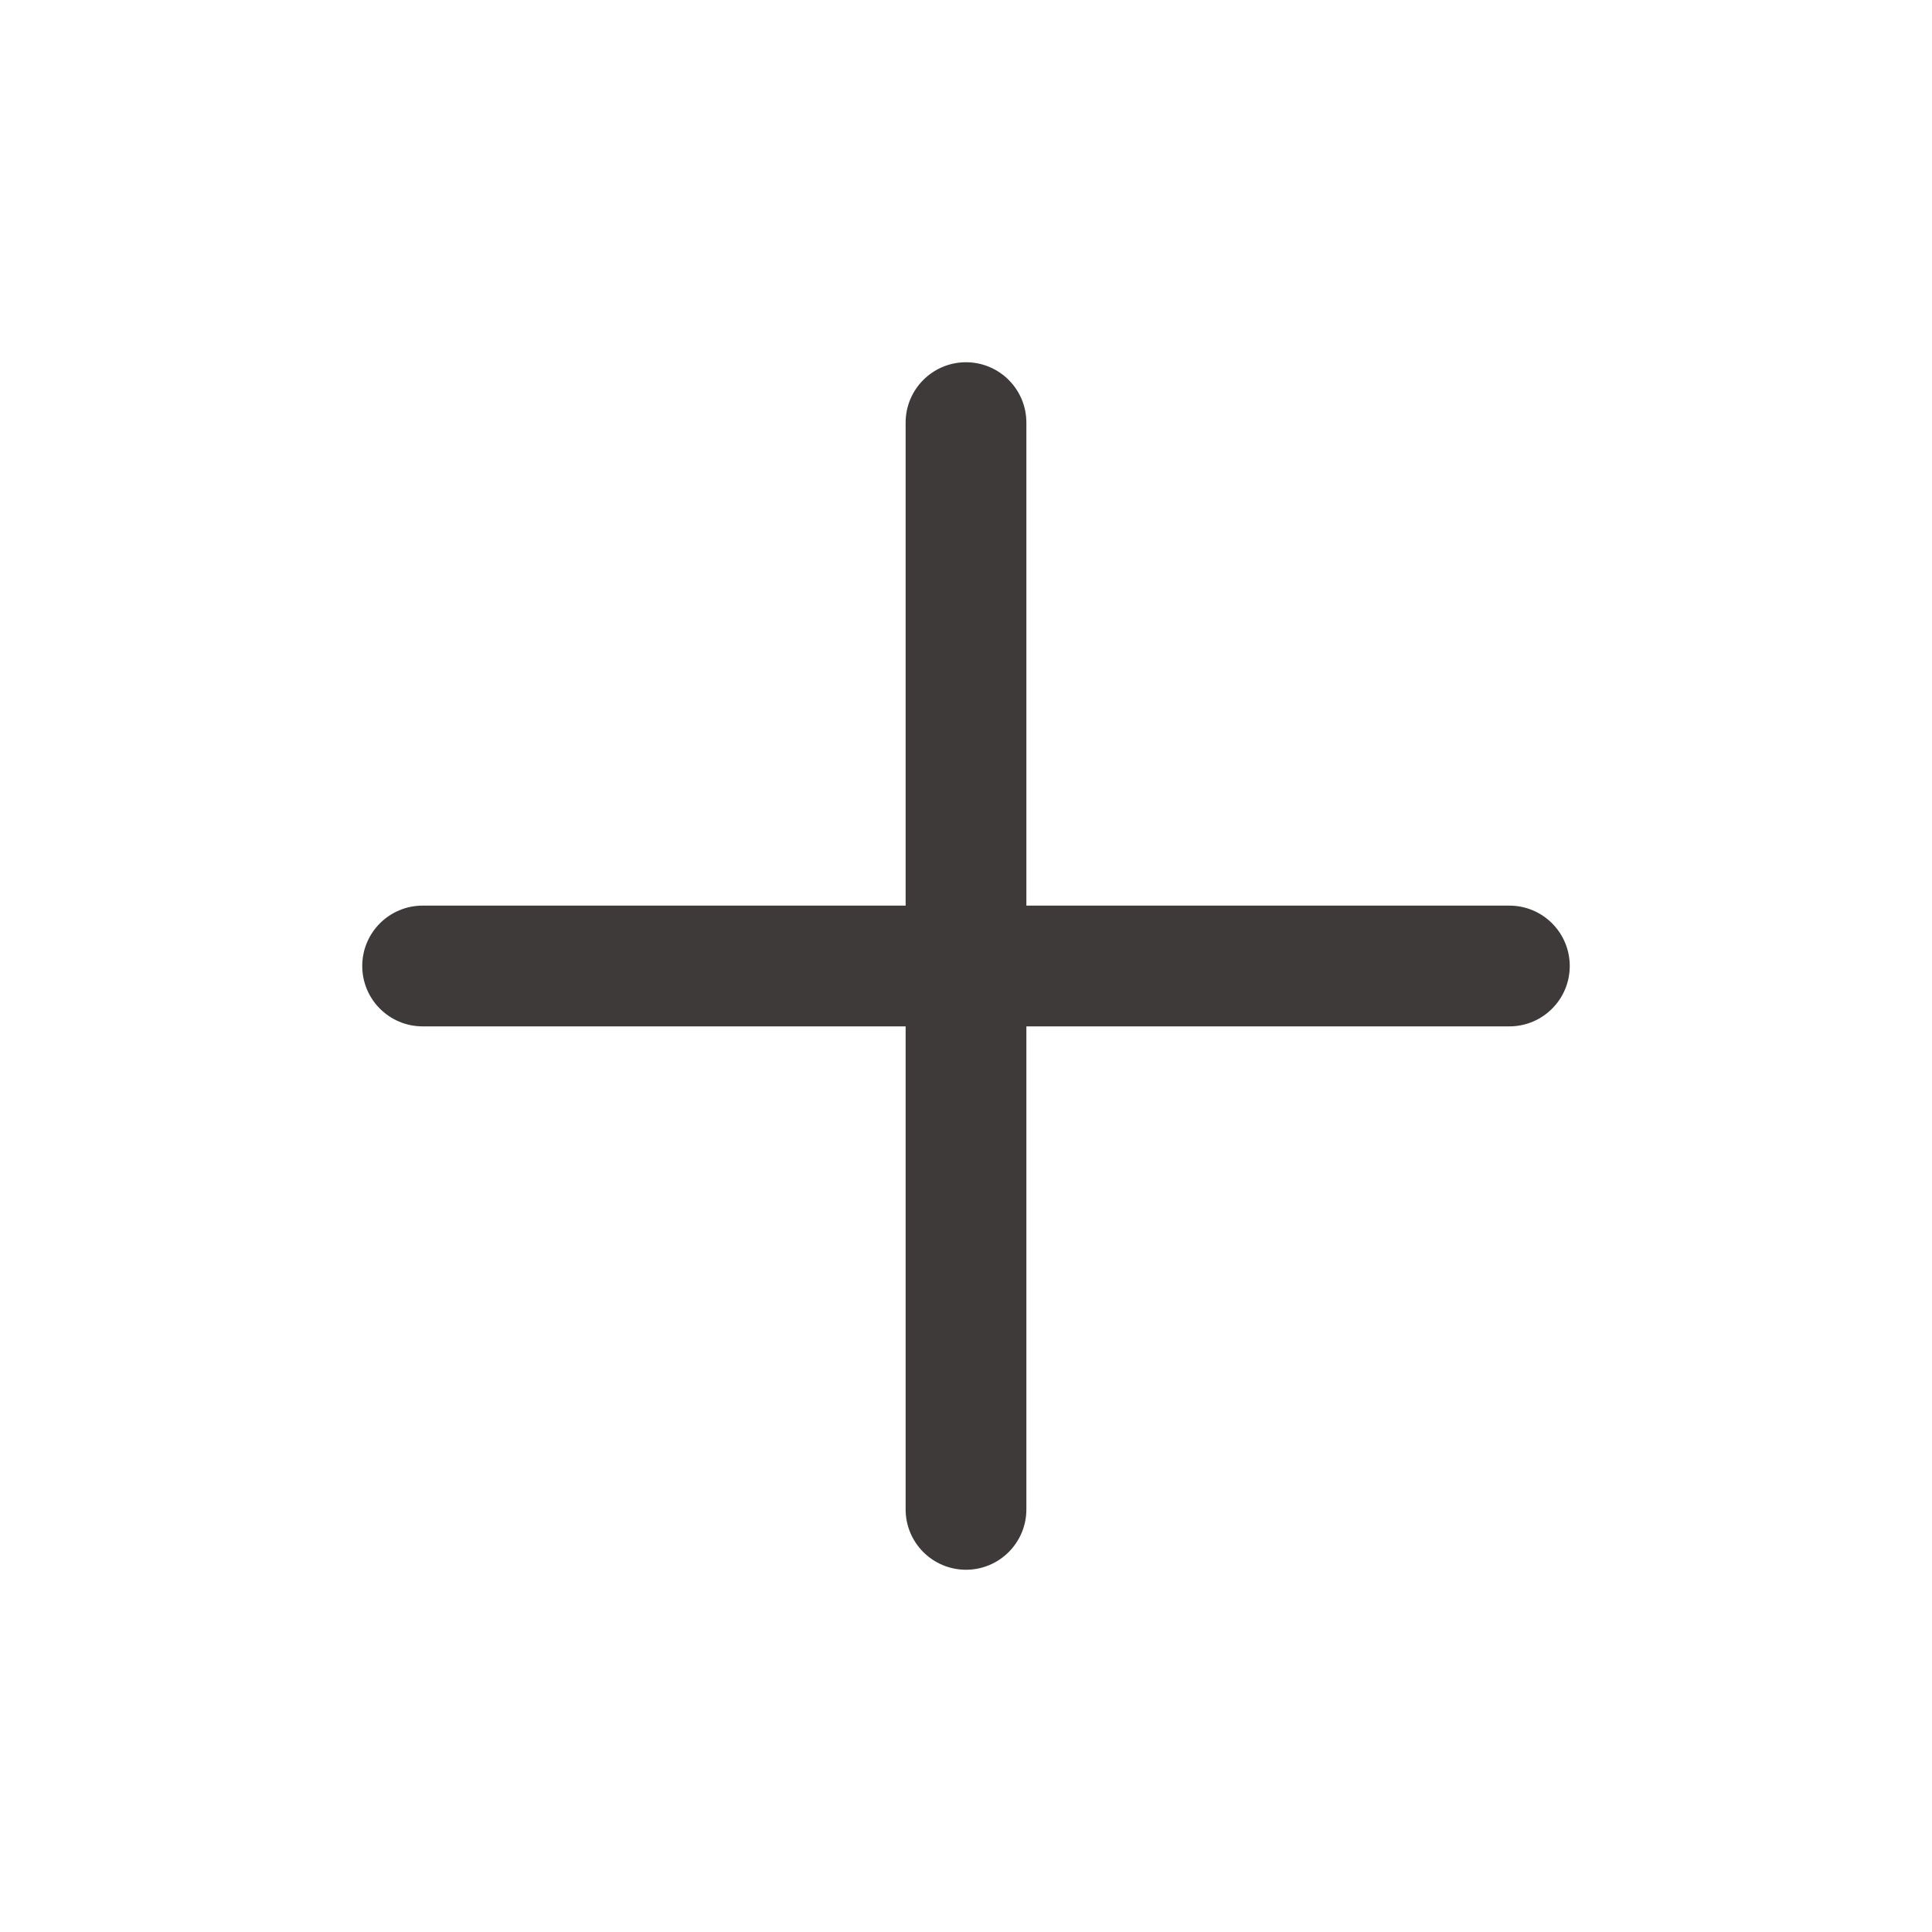
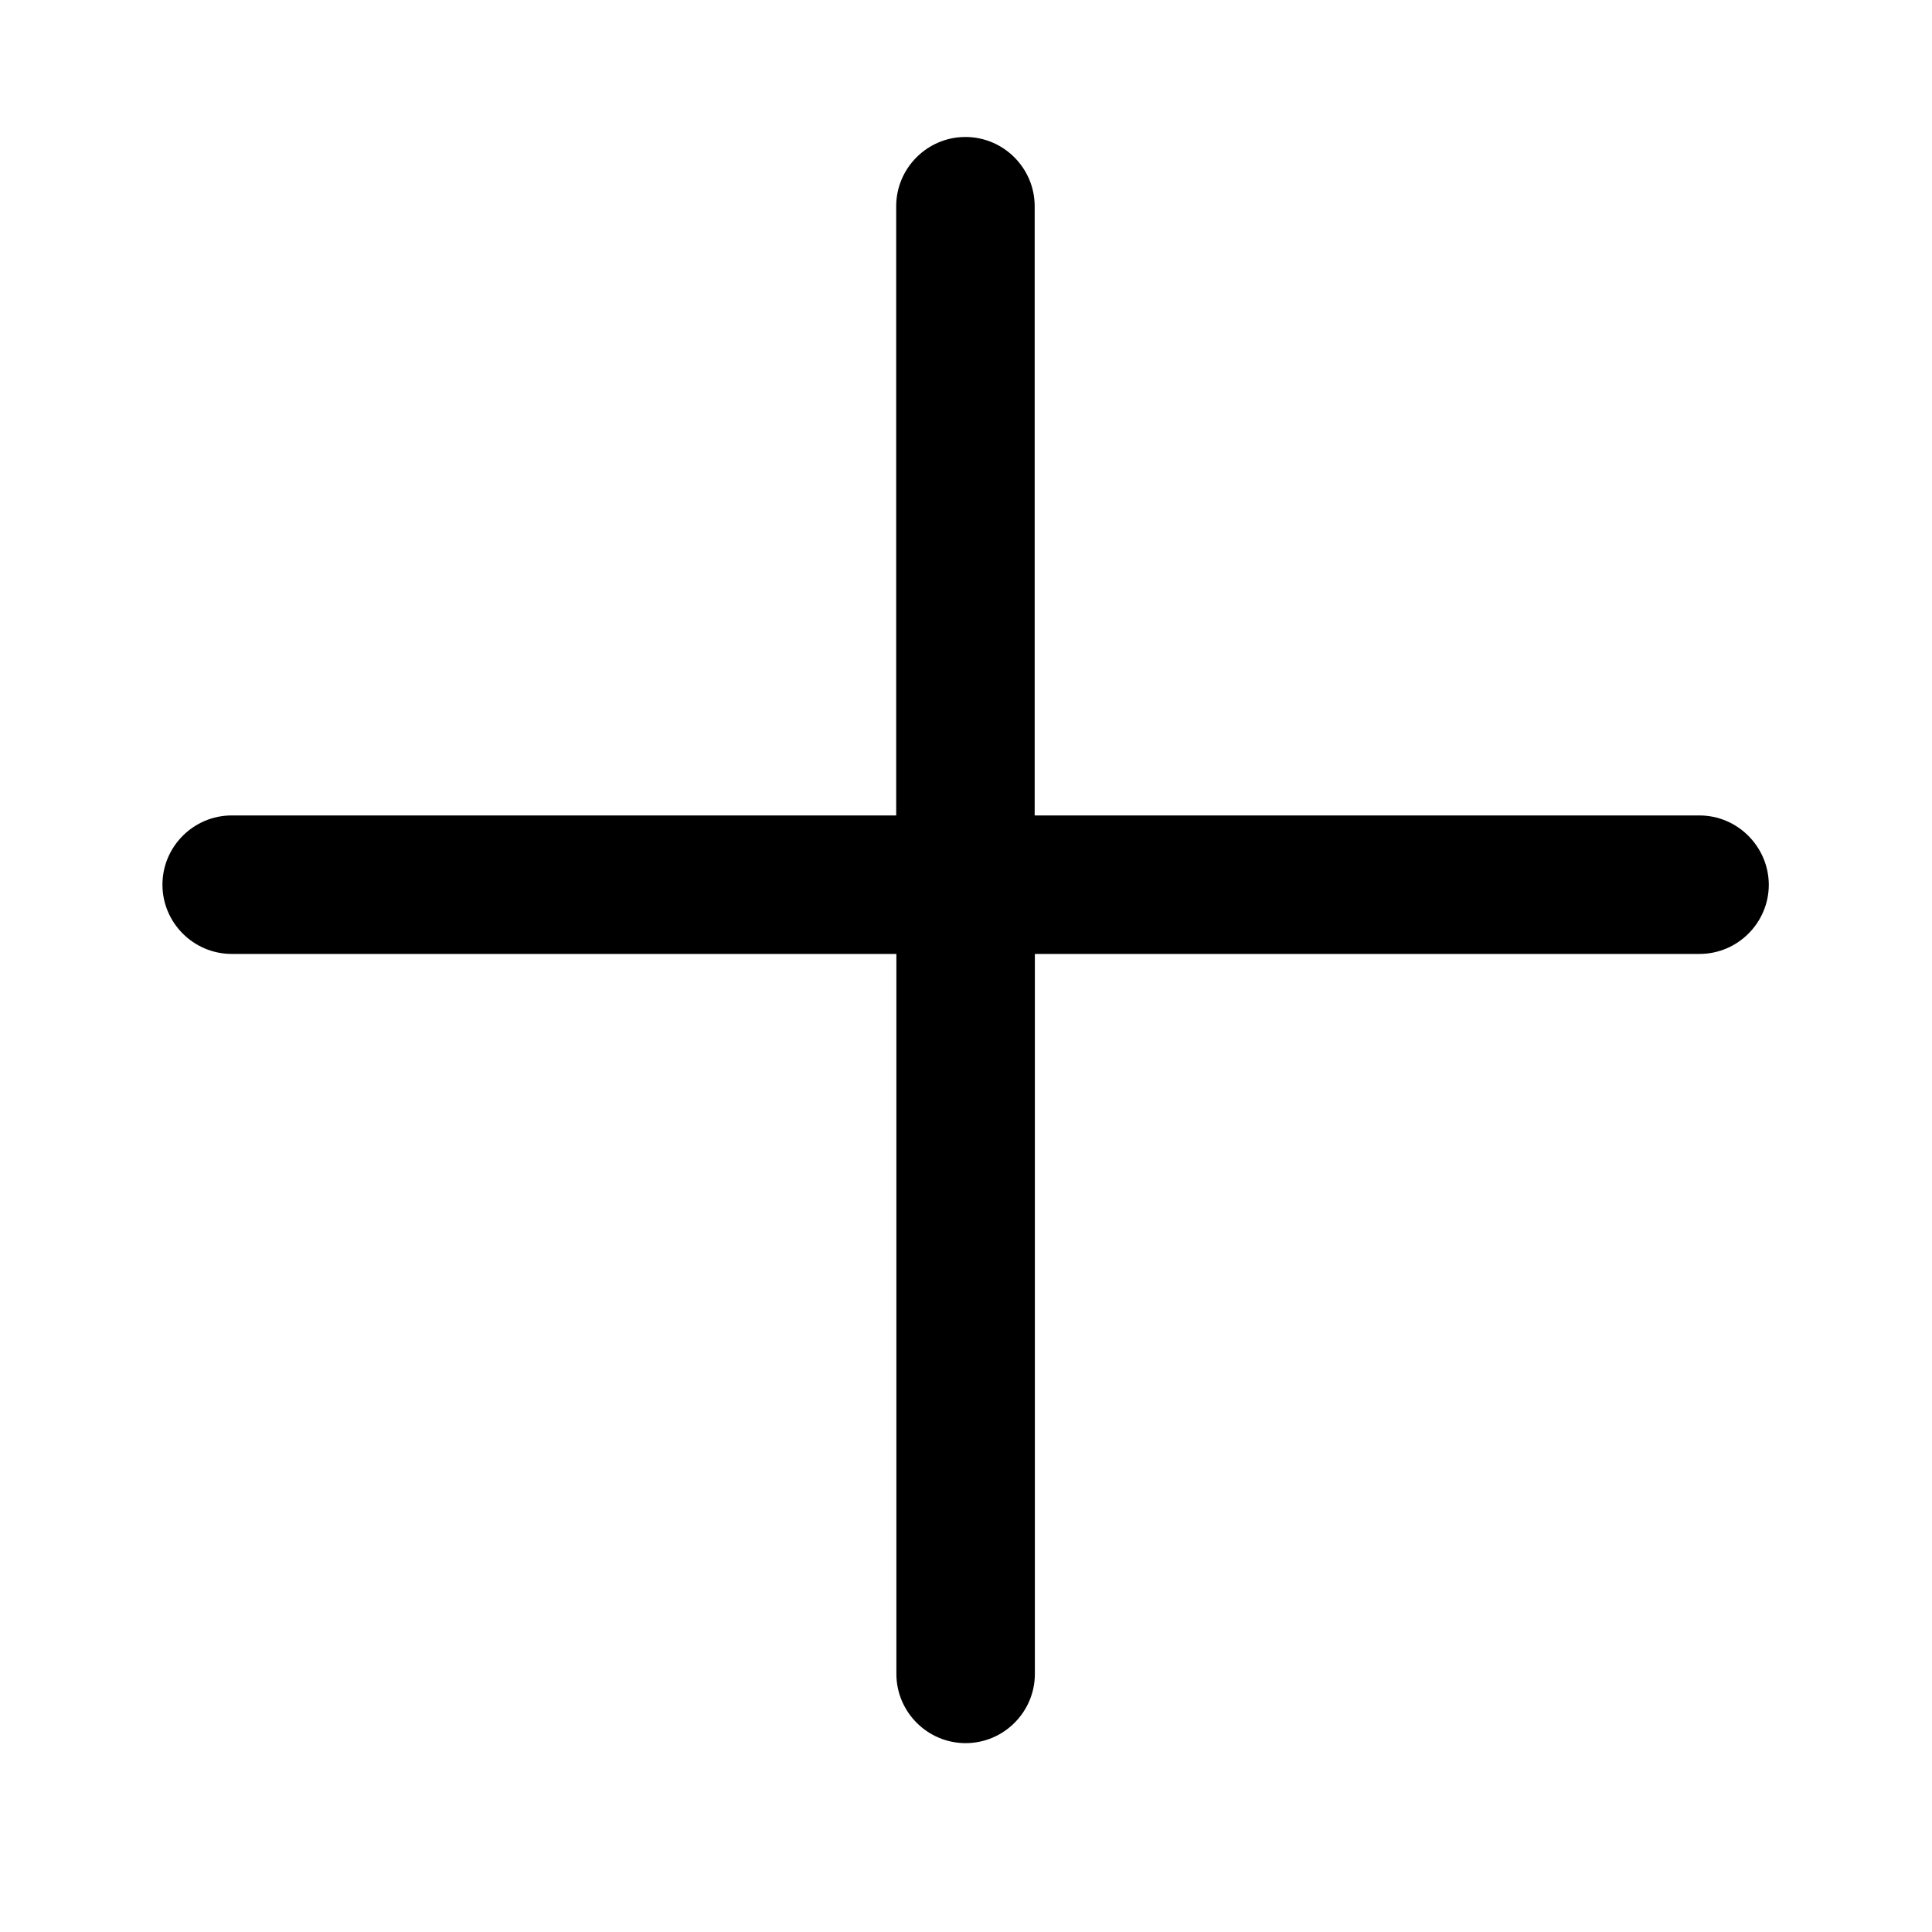
- <svg xmlns="http://www.w3.org/2000/svg" t="1676011427062" class="icon" viewBox="0 0 1024 1024" version="1.1" p-id="2688" width="200" height="200">
-   <path d="M512 832a32 32 0 0 0 32-32v-256h256a32 32 0 0 0 0-64h-256V224a32 32 0 0 0-64 0v256H224a32 32 0 0 0 0 64h256v256a32 32 0 0 0 32 32" fill="#3E3A39" p-id="2689" />
+ <svg xmlns="http://www.w3.org/2000/svg" t="1650379445939" class="icon" viewBox="0 0 1024 1024" version="1.1" p-id="1929" width="200" height="200">
+   <defs>
+     <style type="text/css">@font-face { font-family: feedback-iconfont; src: url("//at.alicdn.com/t/font_1031158_u69w8yhxdu.woff2?t=1630033759944") format("woff2"), url("//at.alicdn.com/t/font_1031158_u69w8yhxdu.woff?t=1630033759944") format("woff"), url("//at.alicdn.com/t/font_1031158_u69w8yhxdu.ttf?t=1630033759944") format("truetype"); }
+ </style>
+   </defs>
+   <path d="M900.7 432.2H548.4V109.3c0-20.2-16.5-36.7-36.7-36.7-20.2 0-36.7 16.5-36.7 36.7v322.9H122.8c-20.2 0-36.7 16.5-36.7 36.7 0 20.2 16.5 36.7 36.7 36.7h352.3v381.6c0 20.2 16.5 36.7 36.7 36.7 20.2 0 36.7-16.5 36.7-36.7V505.6h352.3c20.2 0 36.7-16.5 36.7-36.7-0.1-20.2-16.6-36.7-36.8-36.7z" p-id="1930" />
</svg>
